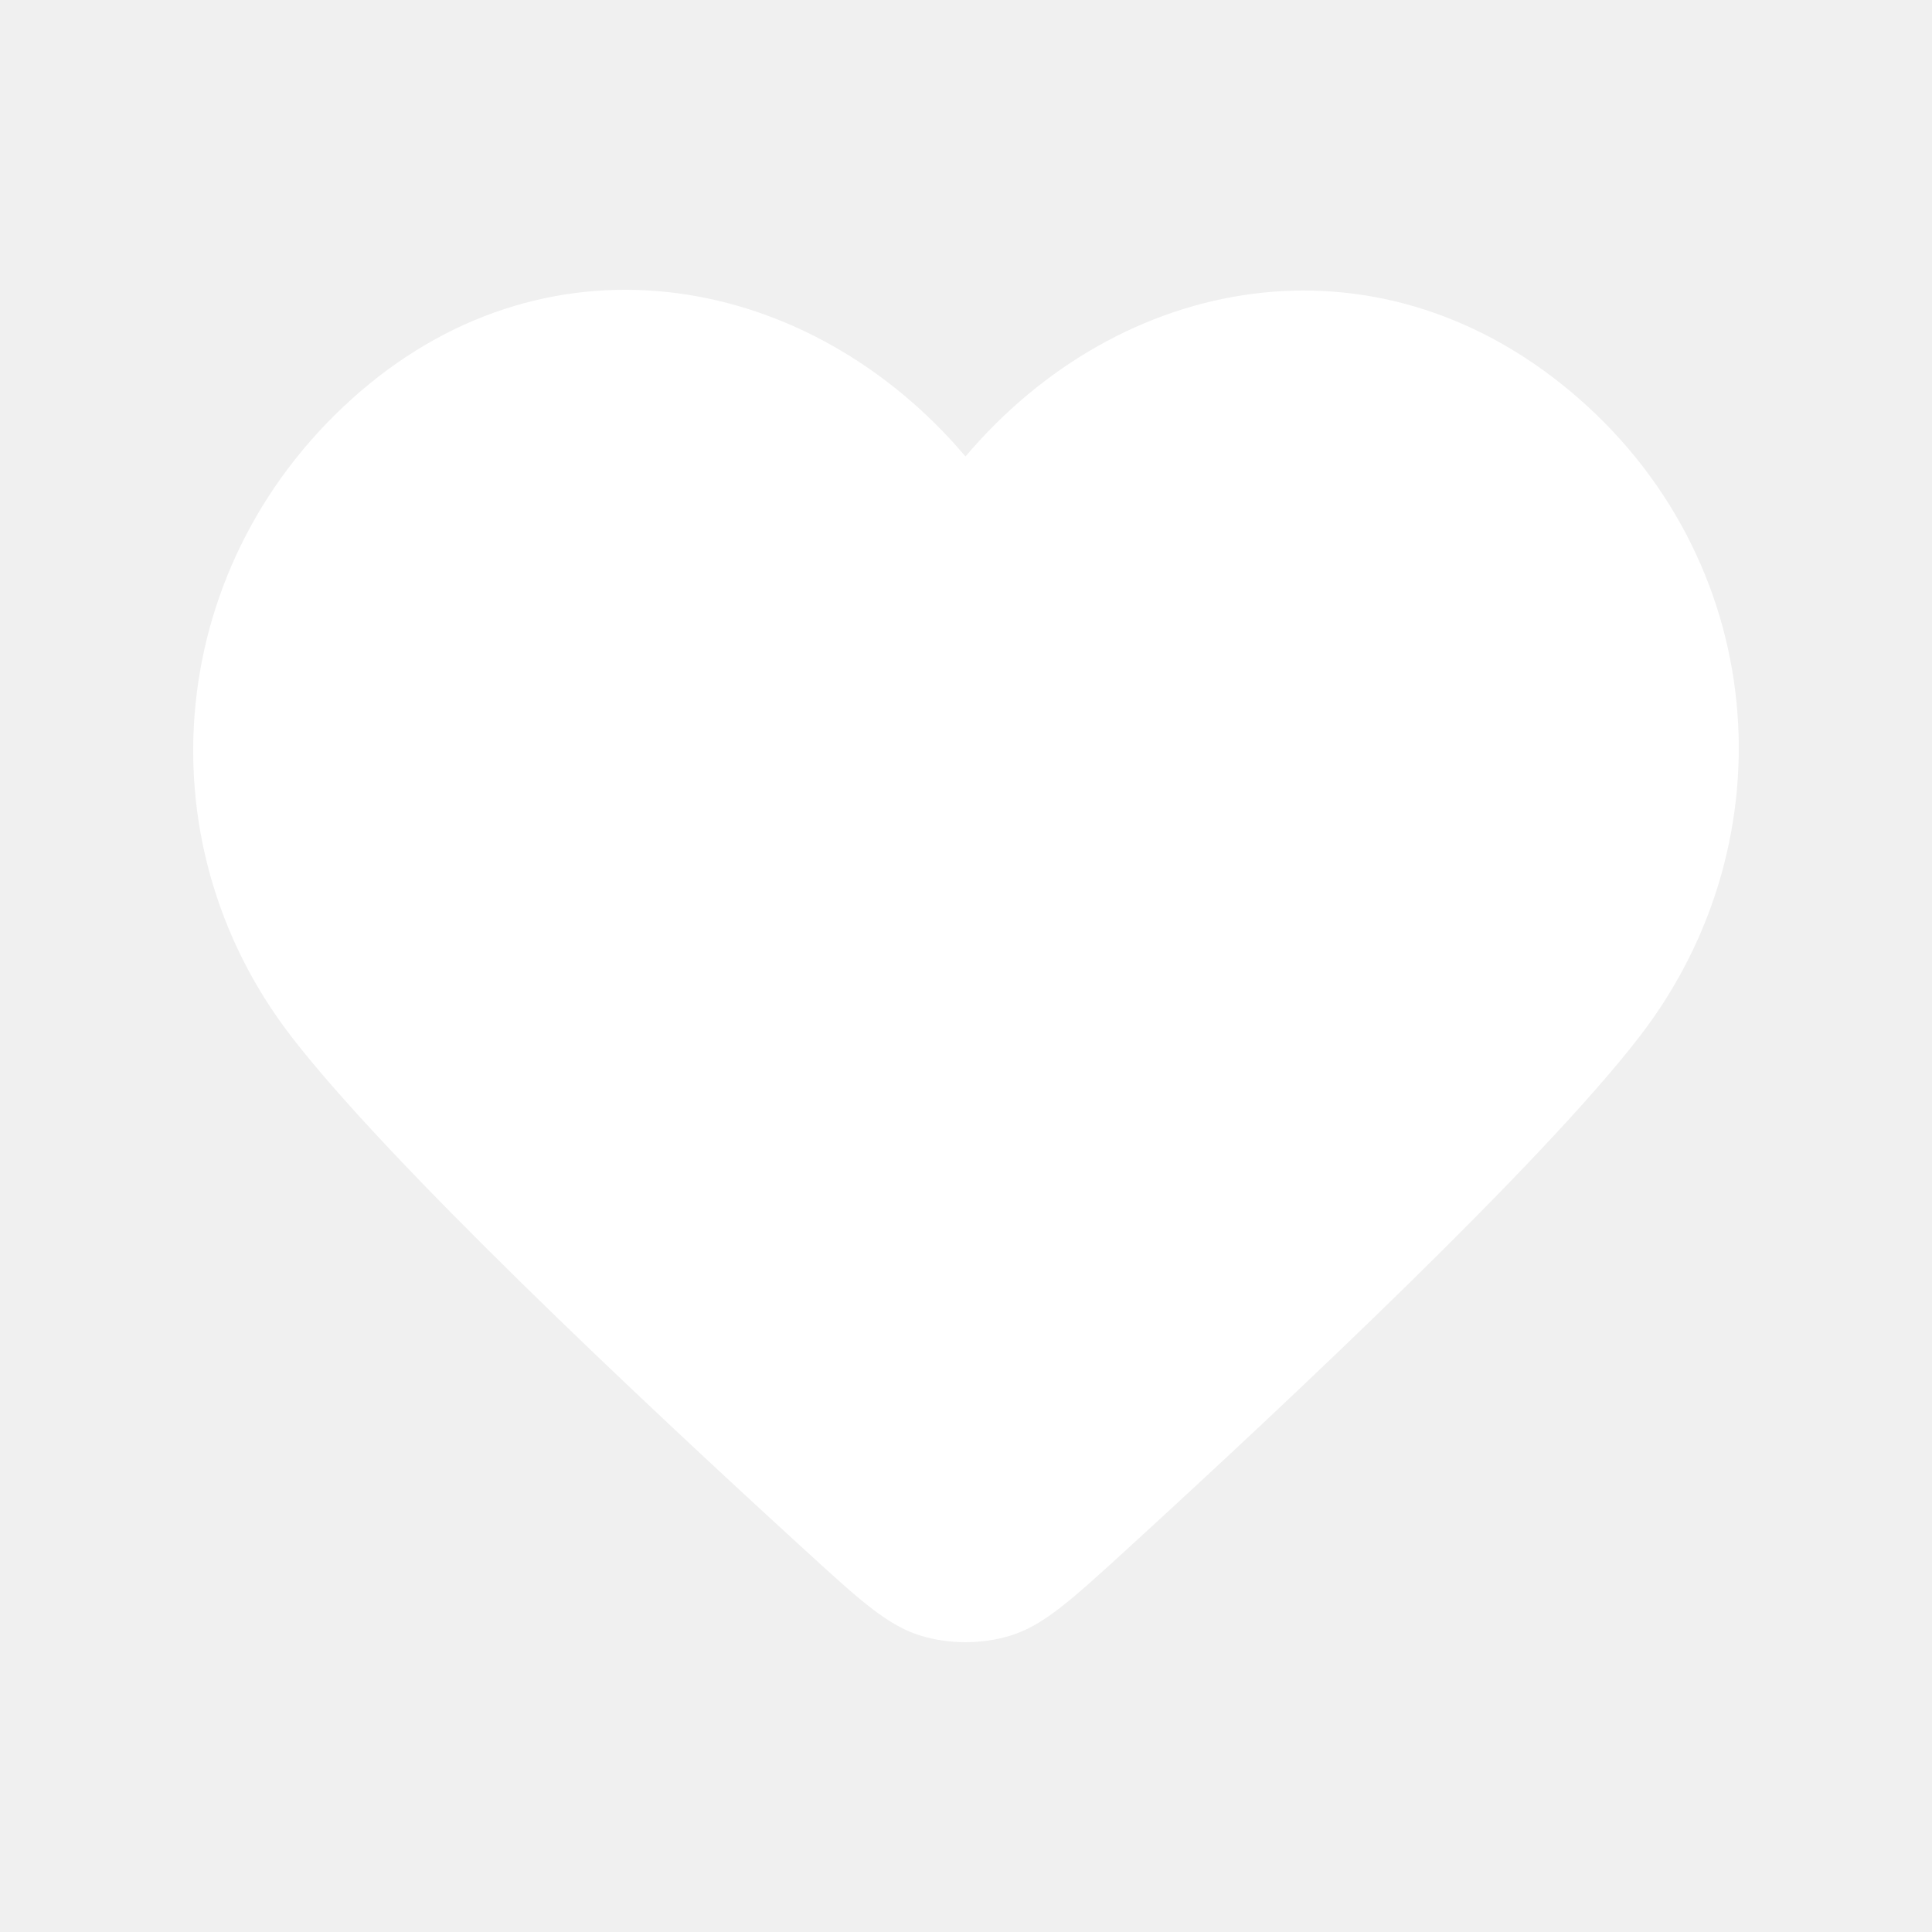
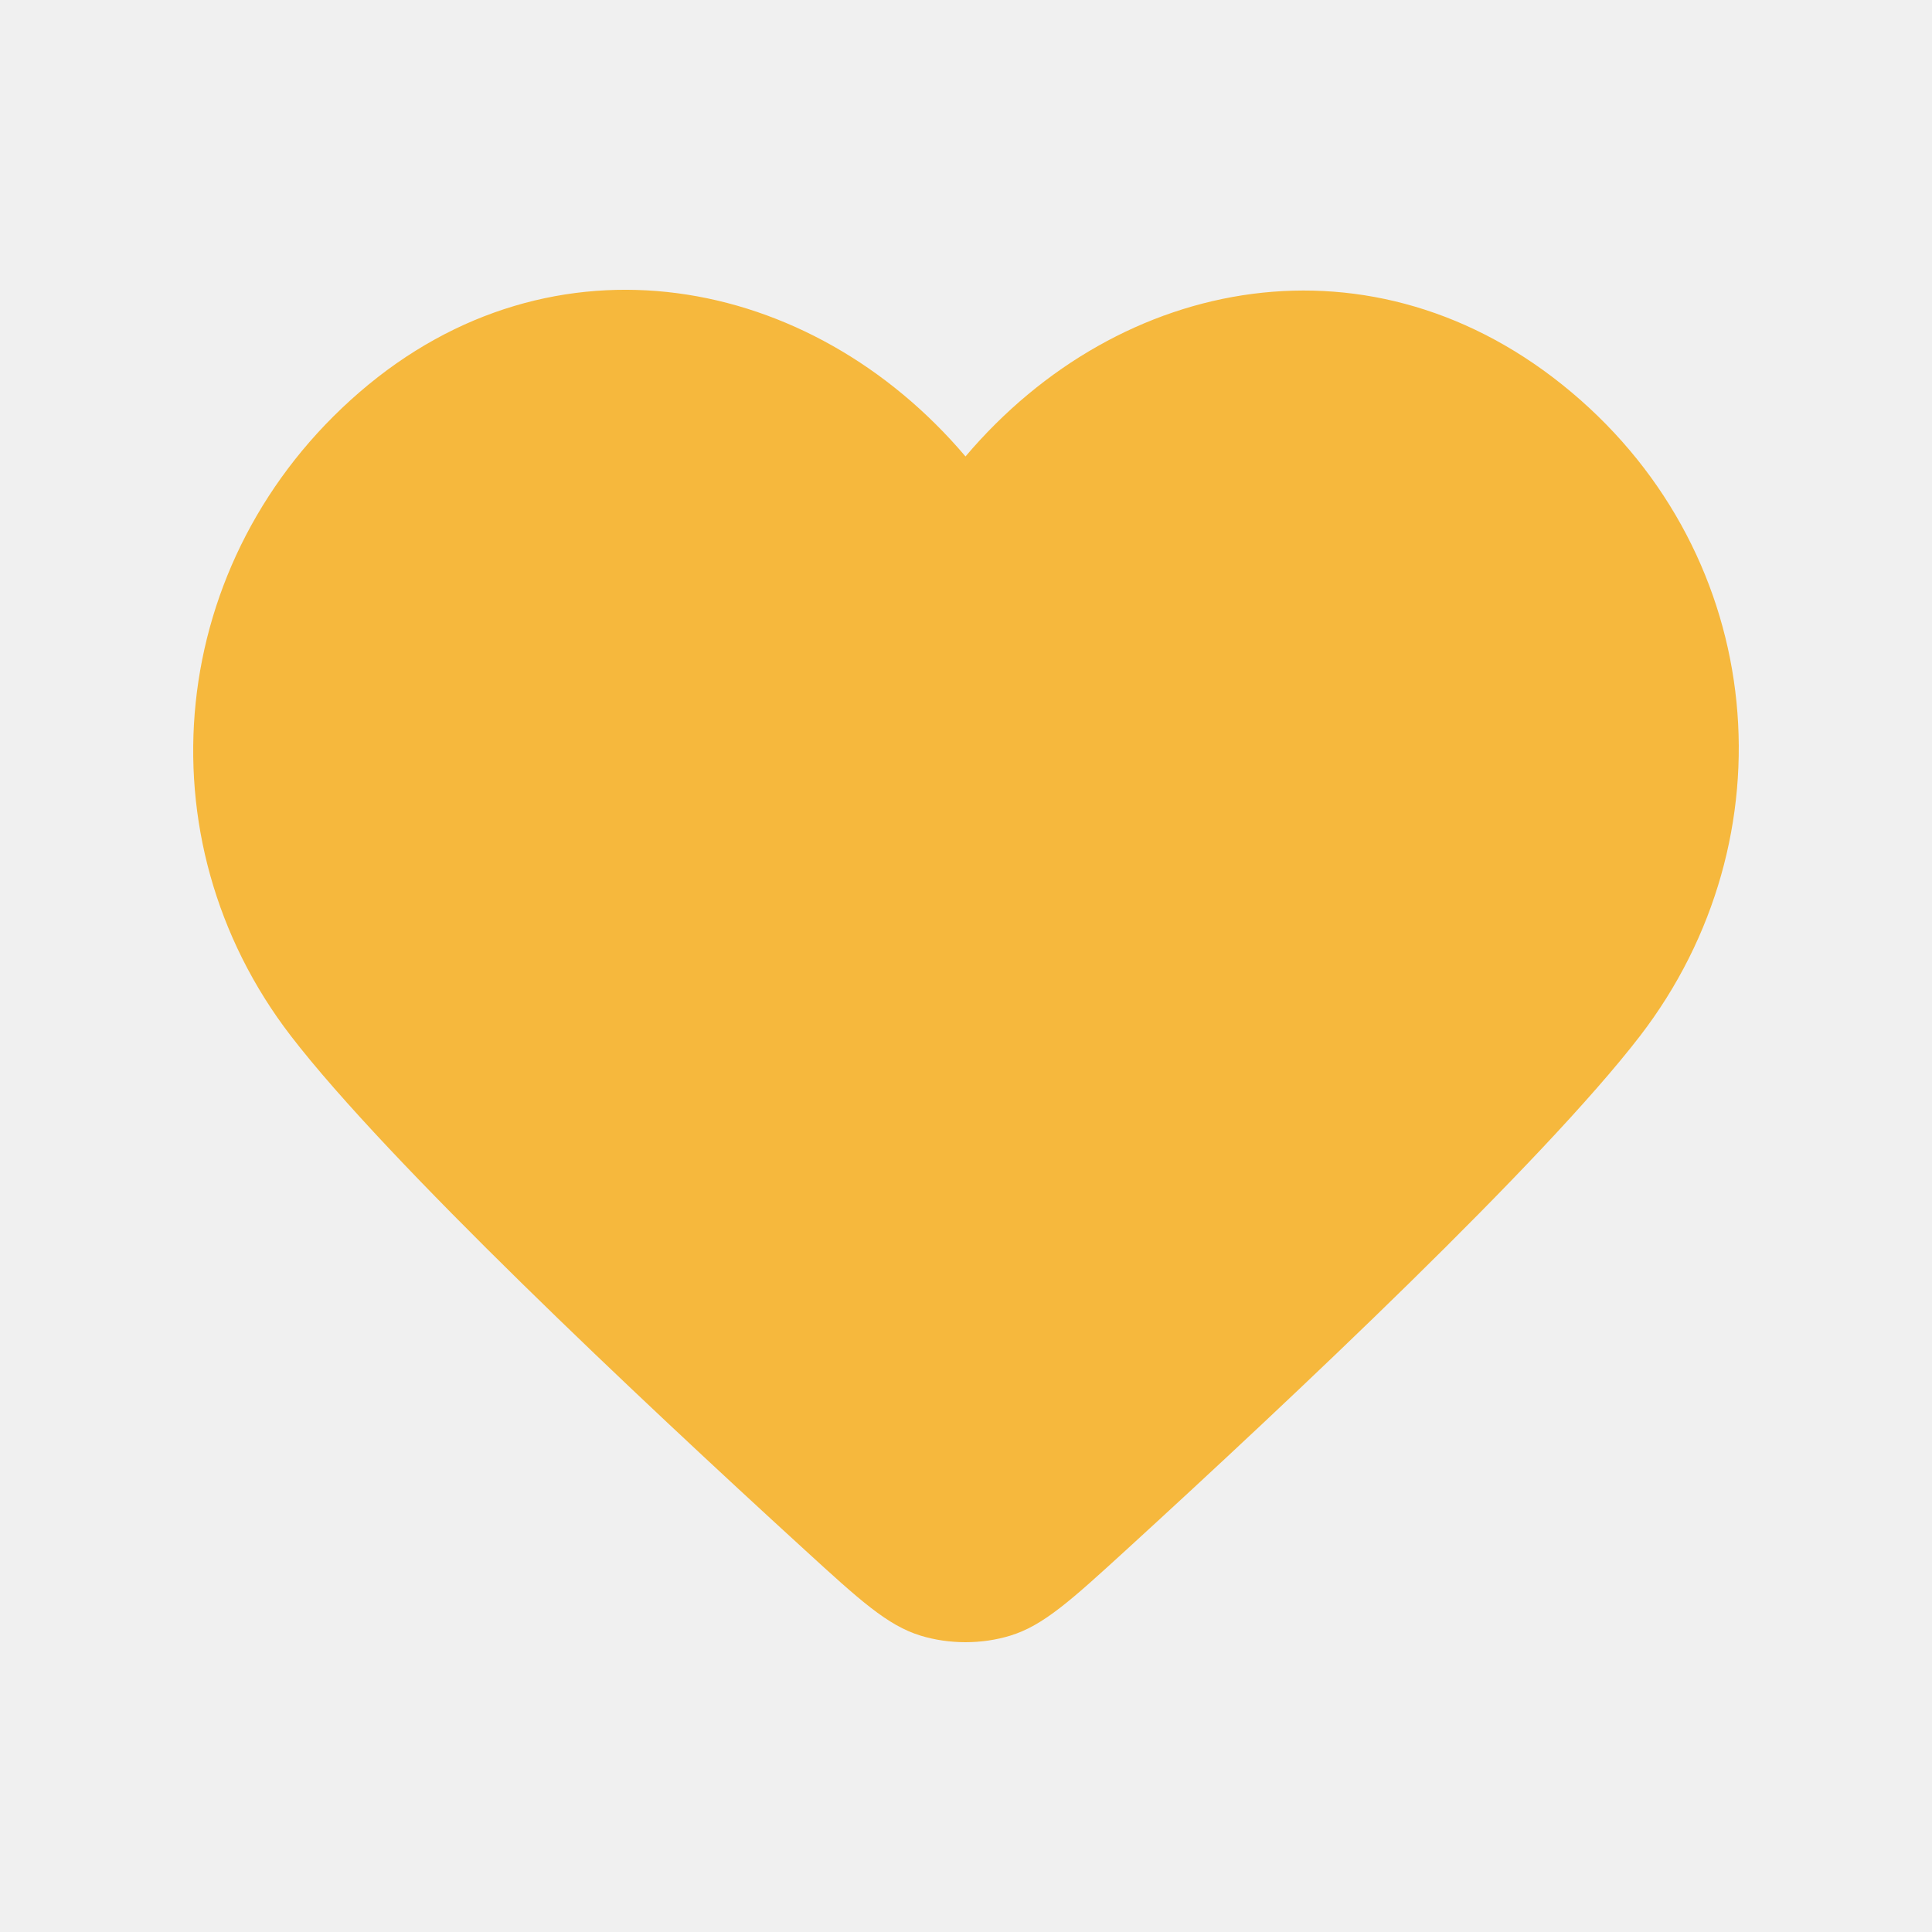
<svg xmlns="http://www.w3.org/2000/svg" preserveAspectRatio="none" overflow="visible" style="display: block;" width="23" height="23" viewBox="0 0 23 23" fill="none">
  <g id="heart-circle">
-     <path id="Icon" d="M11.494 5.434C9.654 3.263 6.587 2.678 4.282 4.667C1.978 6.656 1.653 9.981 3.463 12.333C4.622 13.839 7.591 16.633 9.576 18.447C10.235 19.05 10.565 19.351 10.96 19.472C11.3 19.576 11.688 19.576 12.027 19.472C12.422 19.351 12.752 19.05 13.412 18.447C15.396 16.633 18.365 13.839 19.524 12.333C21.334 9.981 21.049 6.635 18.705 4.667C16.361 2.699 13.333 3.263 11.494 5.434Z" fill-rule="evenodd" clip-rule="evenodd" fill="white" />
+     <path id="Icon" d="M11.494 5.434C9.654 3.263 6.587 2.678 4.282 4.667C1.978 6.656 1.653 9.981 3.463 12.333C4.622 13.839 7.591 16.633 9.576 18.447C10.235 19.05 10.565 19.351 10.96 19.472C11.3 19.576 11.688 19.576 12.027 19.472C12.422 19.351 12.752 19.05 13.412 18.447C15.396 16.633 18.365 13.839 19.524 12.333C21.334 9.981 21.049 6.635 18.705 4.667C16.361 2.699 13.333 3.263 11.494 5.434Z" fill-rule="evenodd" clip-rule="evenodd" fill="#F6B83D" />
  </g>
</svg>
